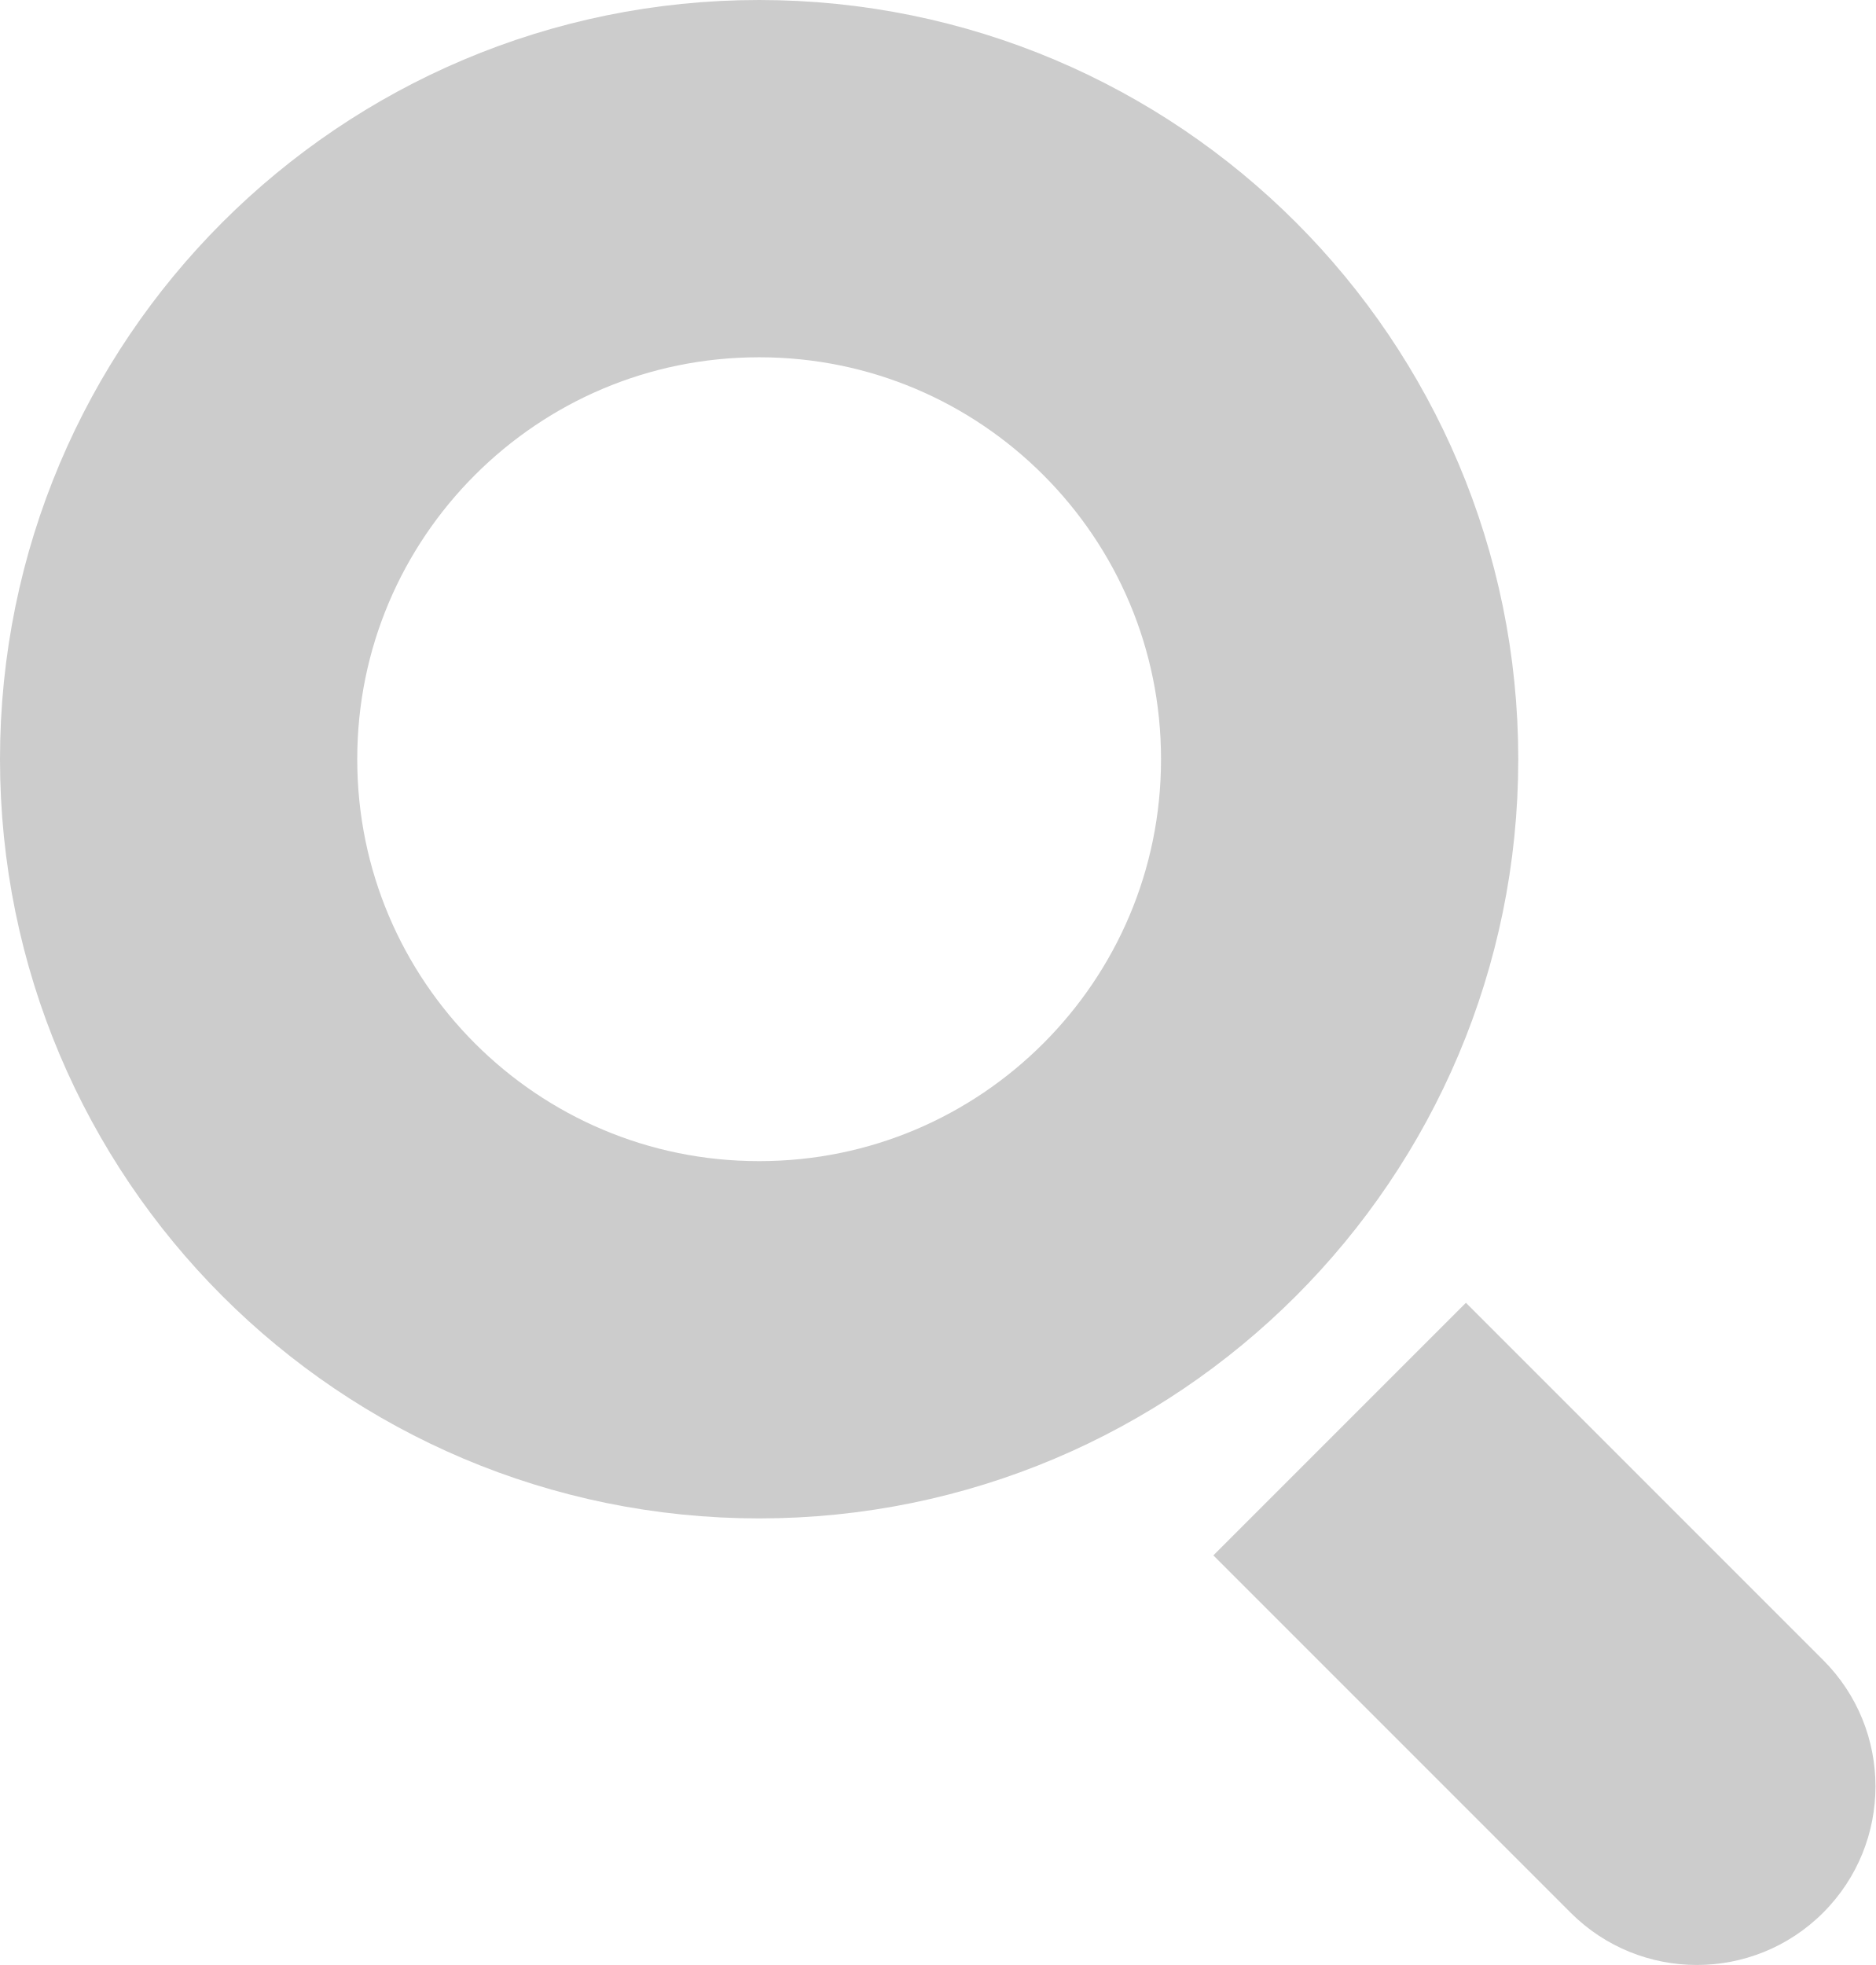
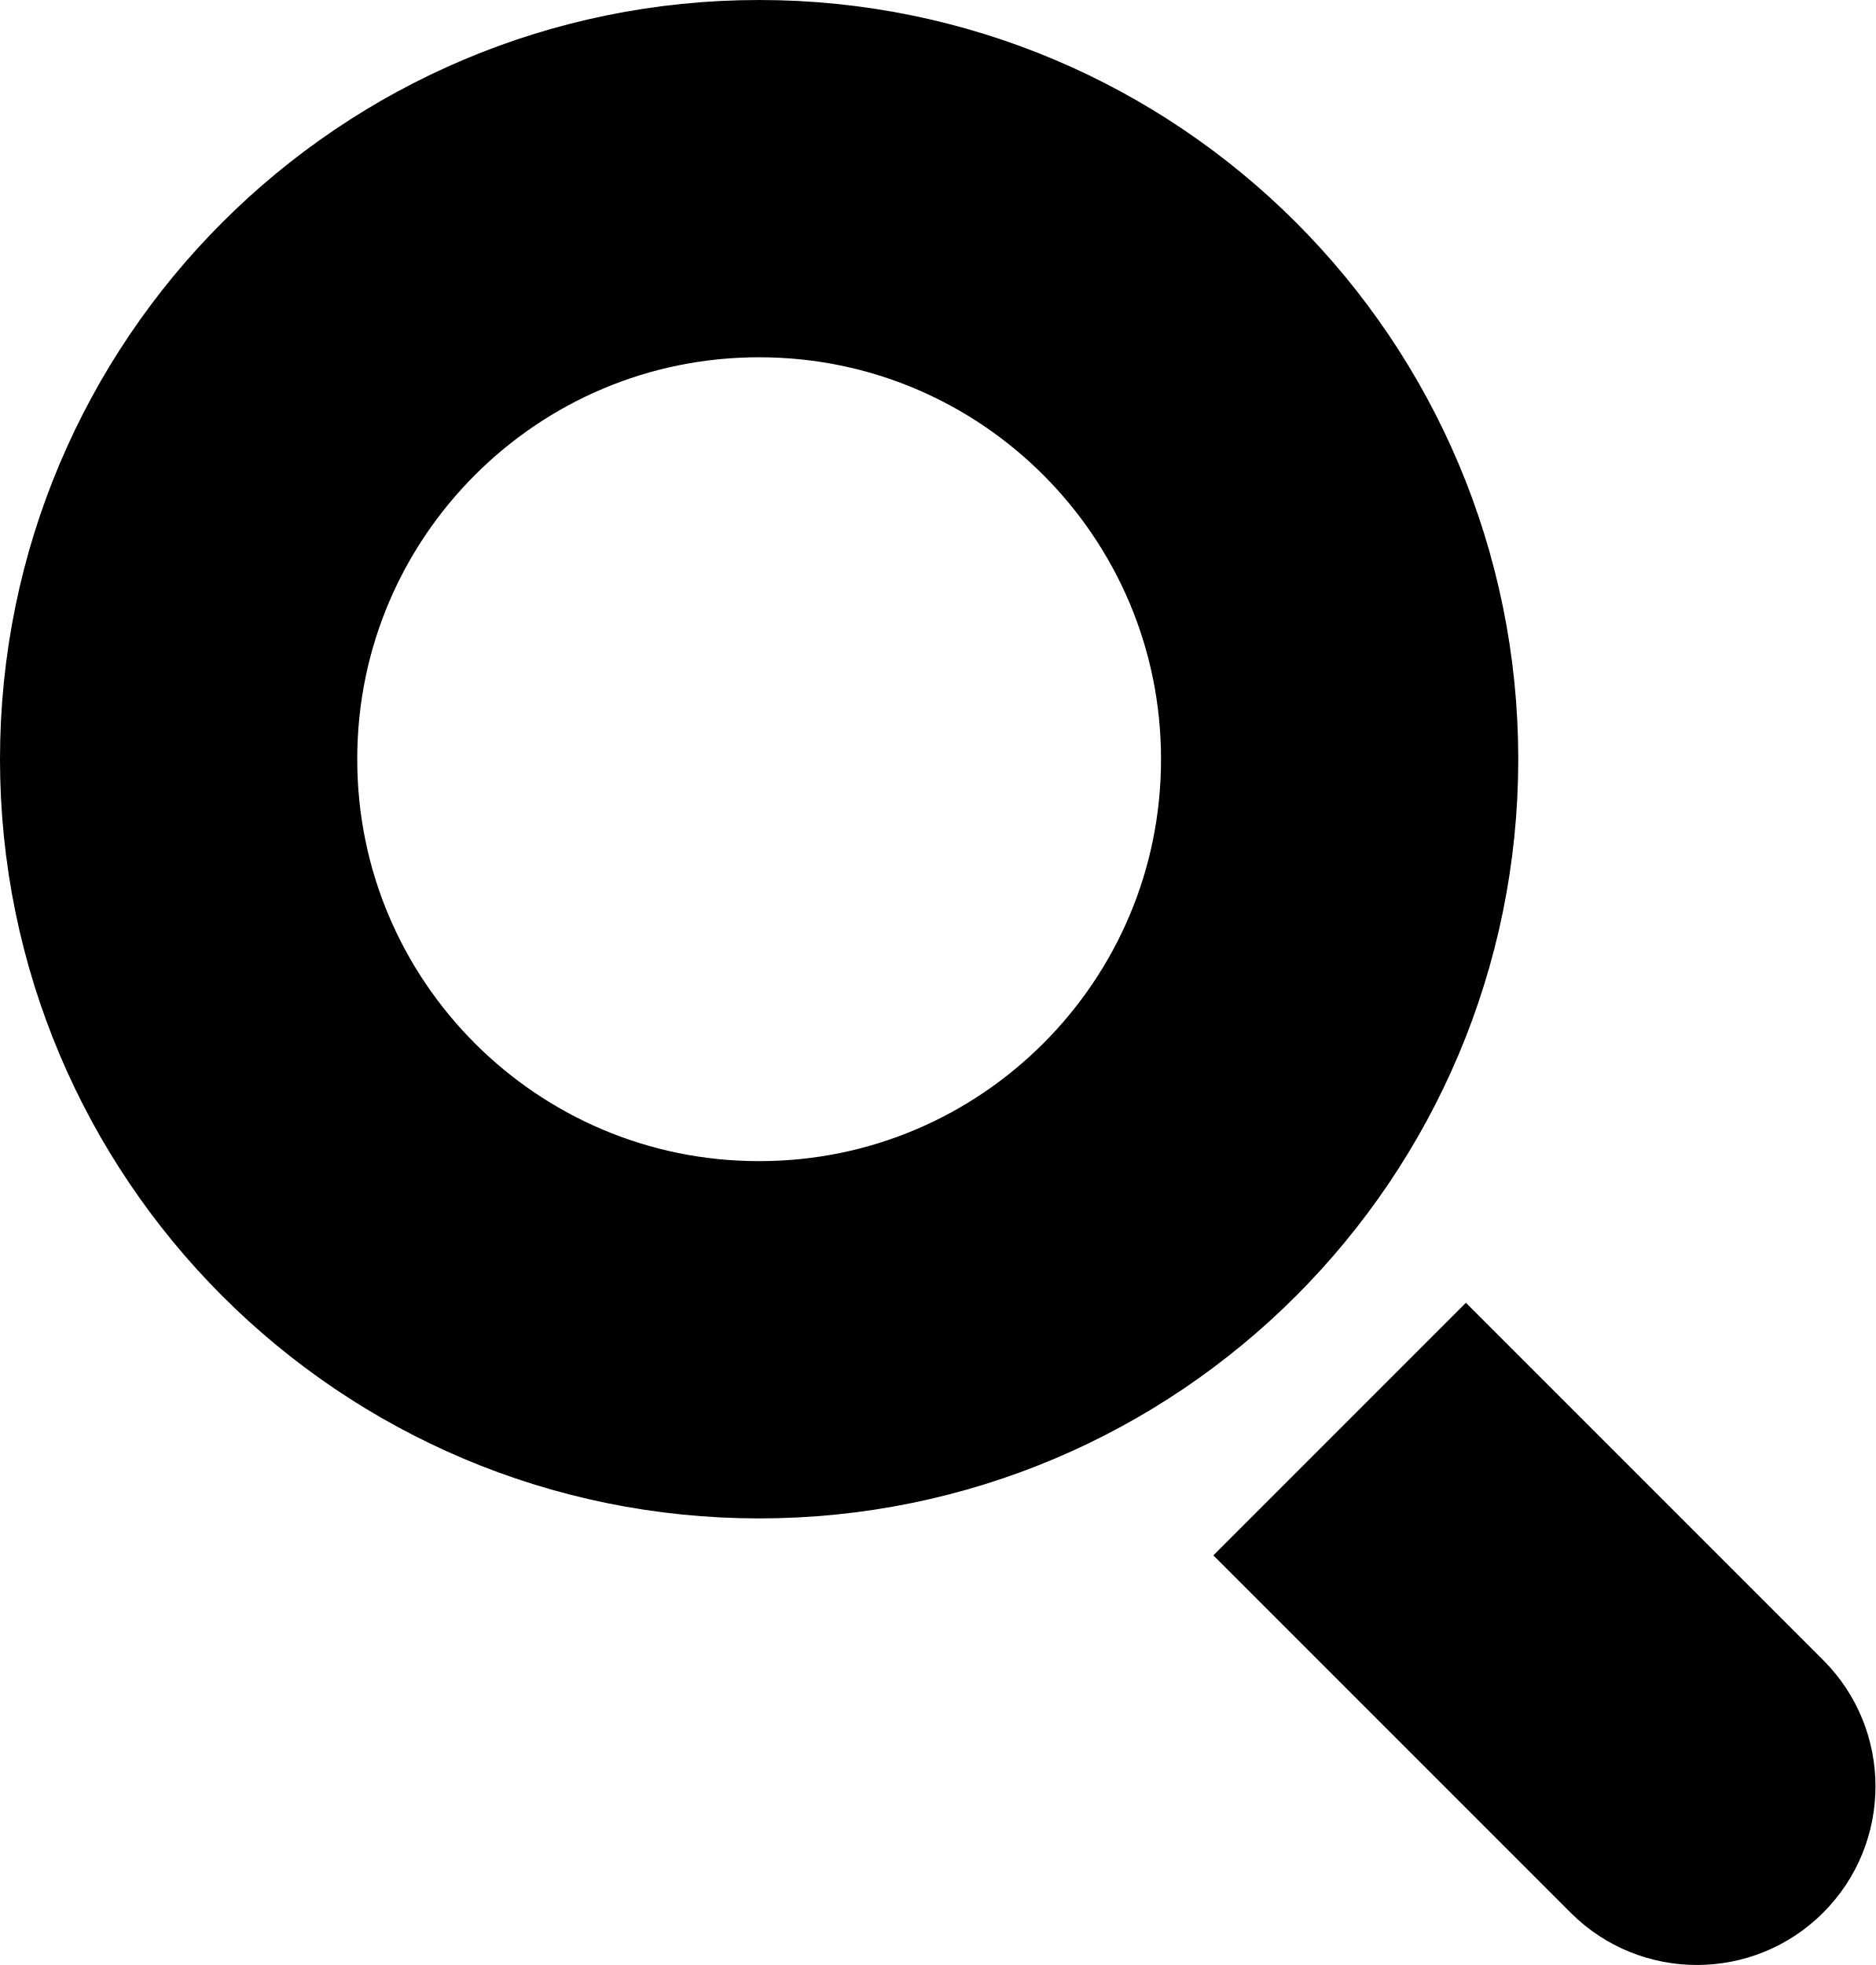
<svg xmlns="http://www.w3.org/2000/svg" width="21" height="22" viewBox="0 0 21 22" fill="none">
-   <circle cx="8.5" cy="8.5" r="6.5" stroke="#CCCCCC" stroke-width="4" />
-   <path d="M17.586 21.414C18.367 22.195 19.633 22.195 20.414 21.414C21.195 20.633 21.195 19.367 20.414 18.586L19 20L17.586 21.414ZM15 16L13.586 17.414L17.586 21.414L19 20L20.414 18.586L16.414 14.586L15 16Z" fill="#CCCCCC" />
+   <circle cx="8.5" cy="8.5" r="6.5" stroke="black" stroke-width="4" />
+   <path d="M17.586 21.414C18.367 22.195 19.633 22.195 20.414 21.414C21.195 20.633 21.195 19.367 20.414 18.586L19 20L17.586 21.414ZM15 16L13.586 17.414L17.586 21.414L19 20L20.414 18.586L16.414 14.586L15 16Z" fill="black" />
</svg>
